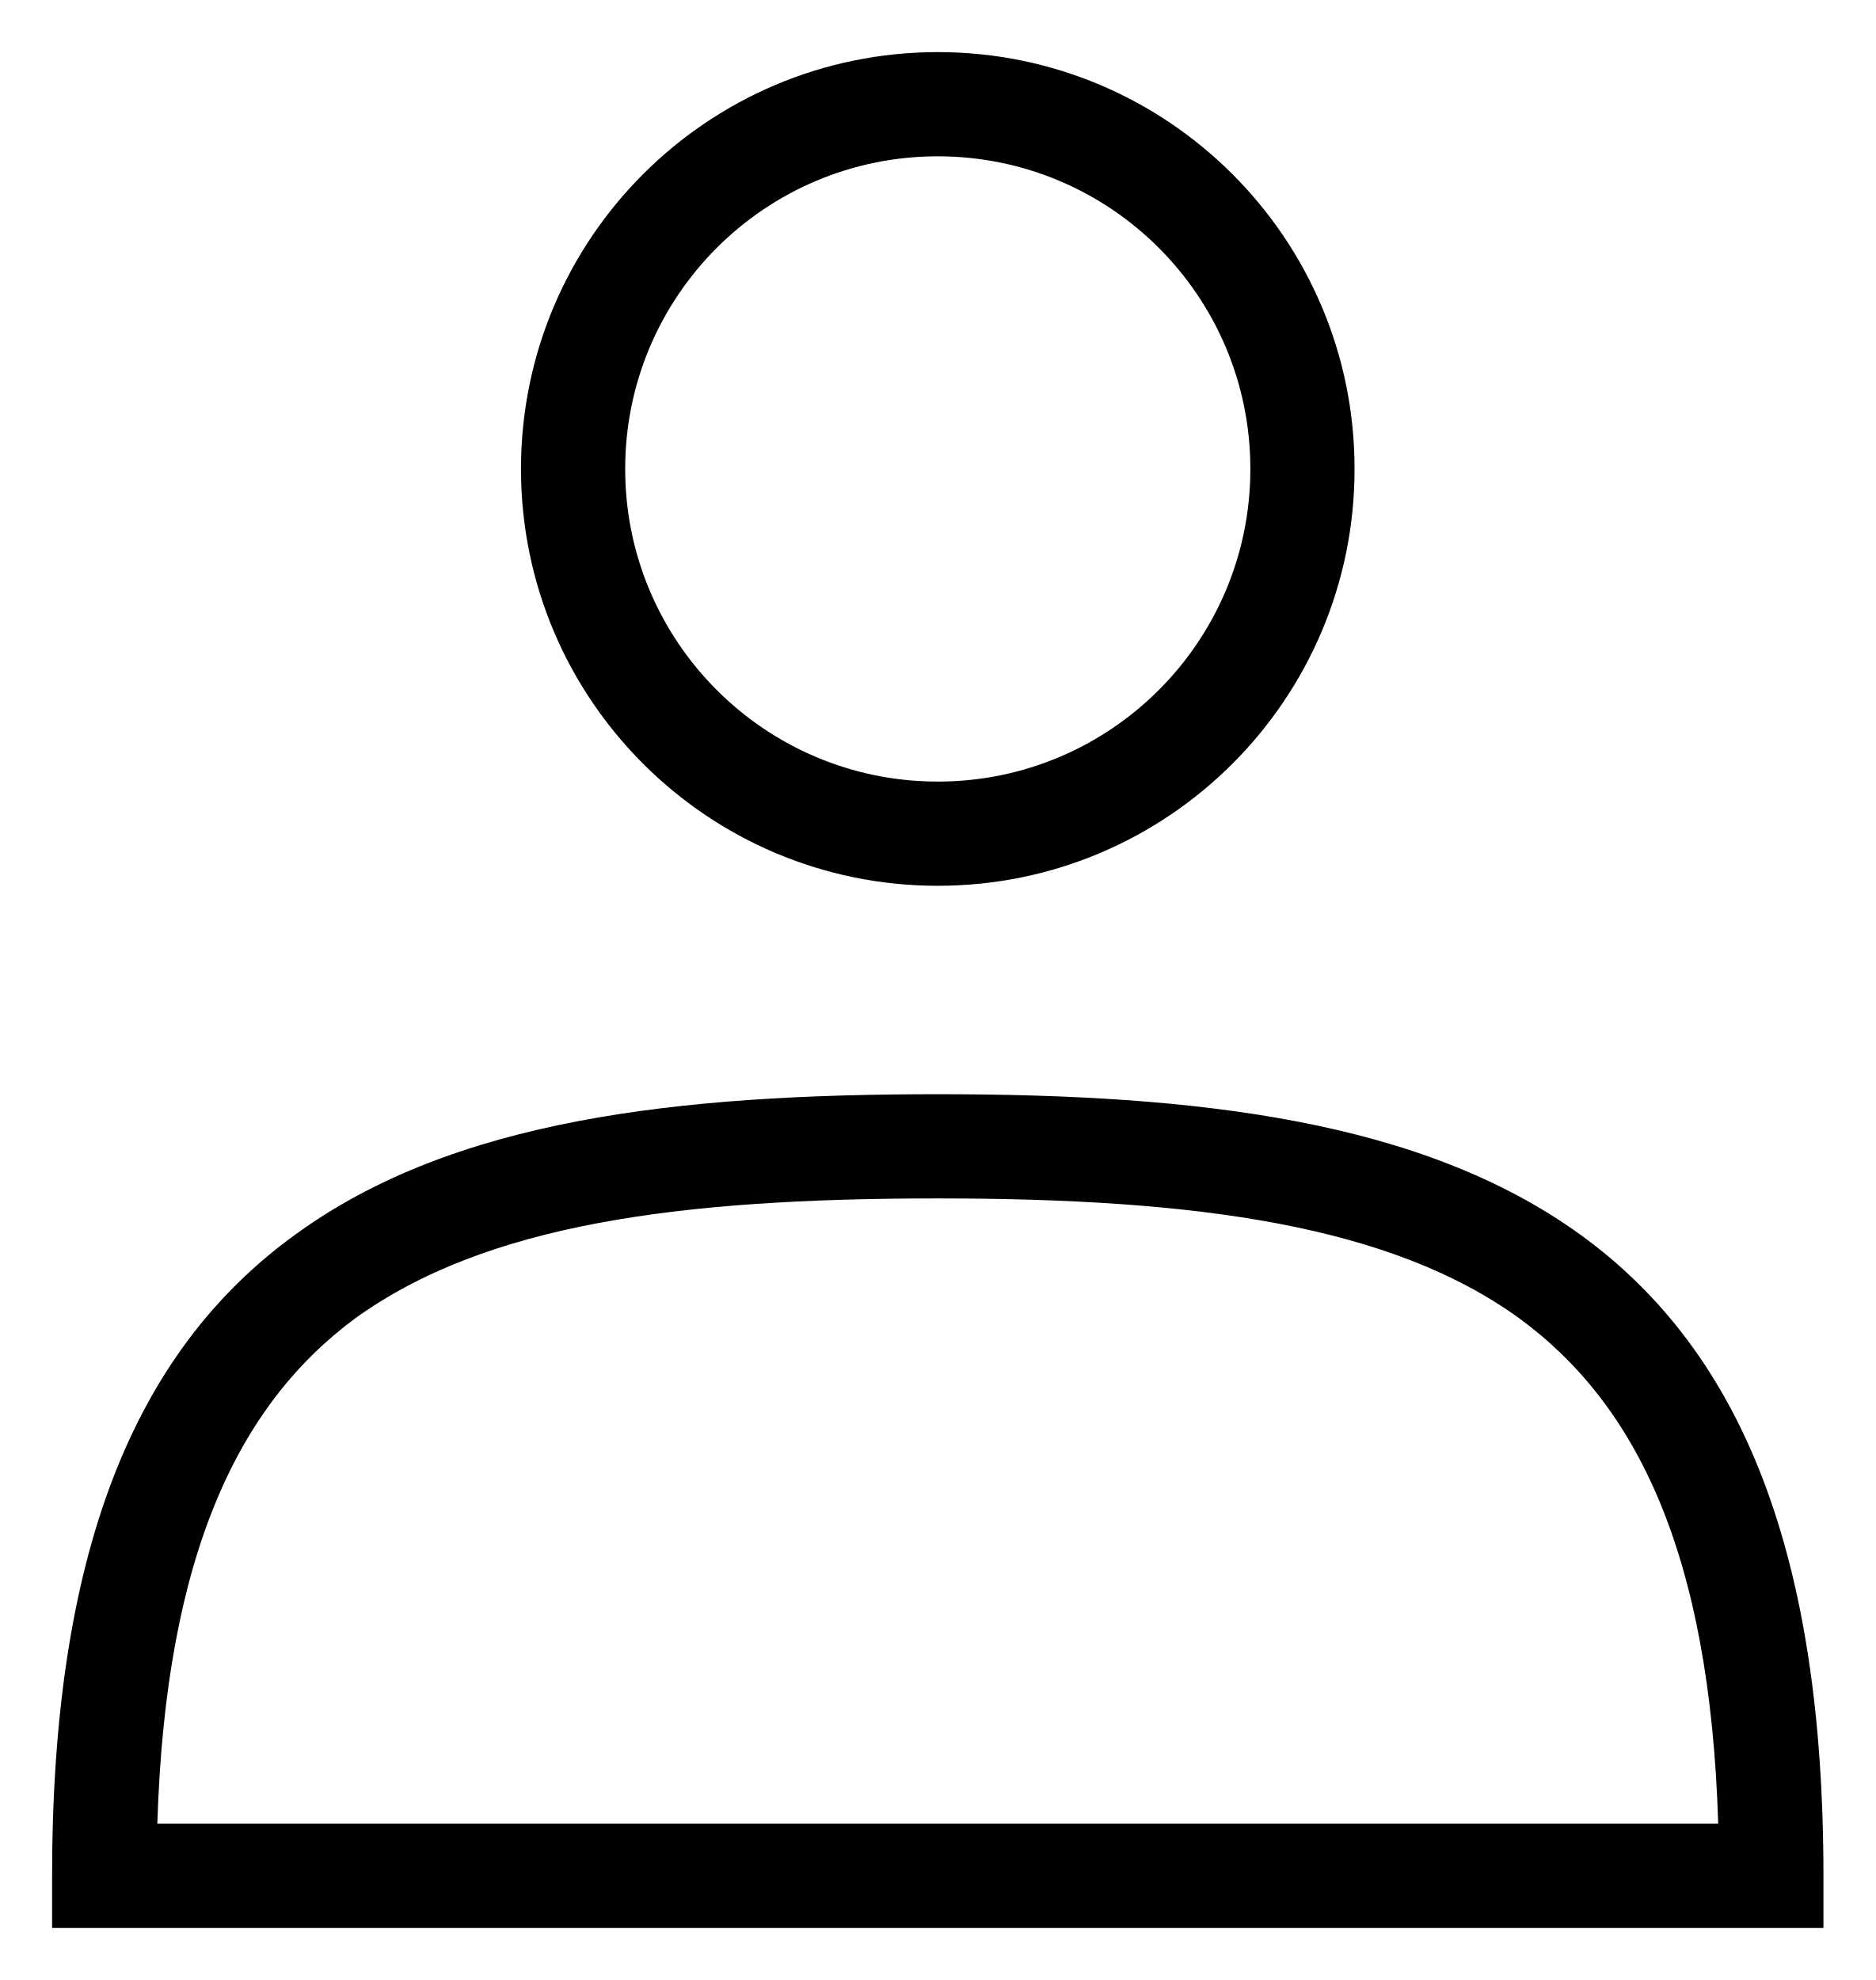
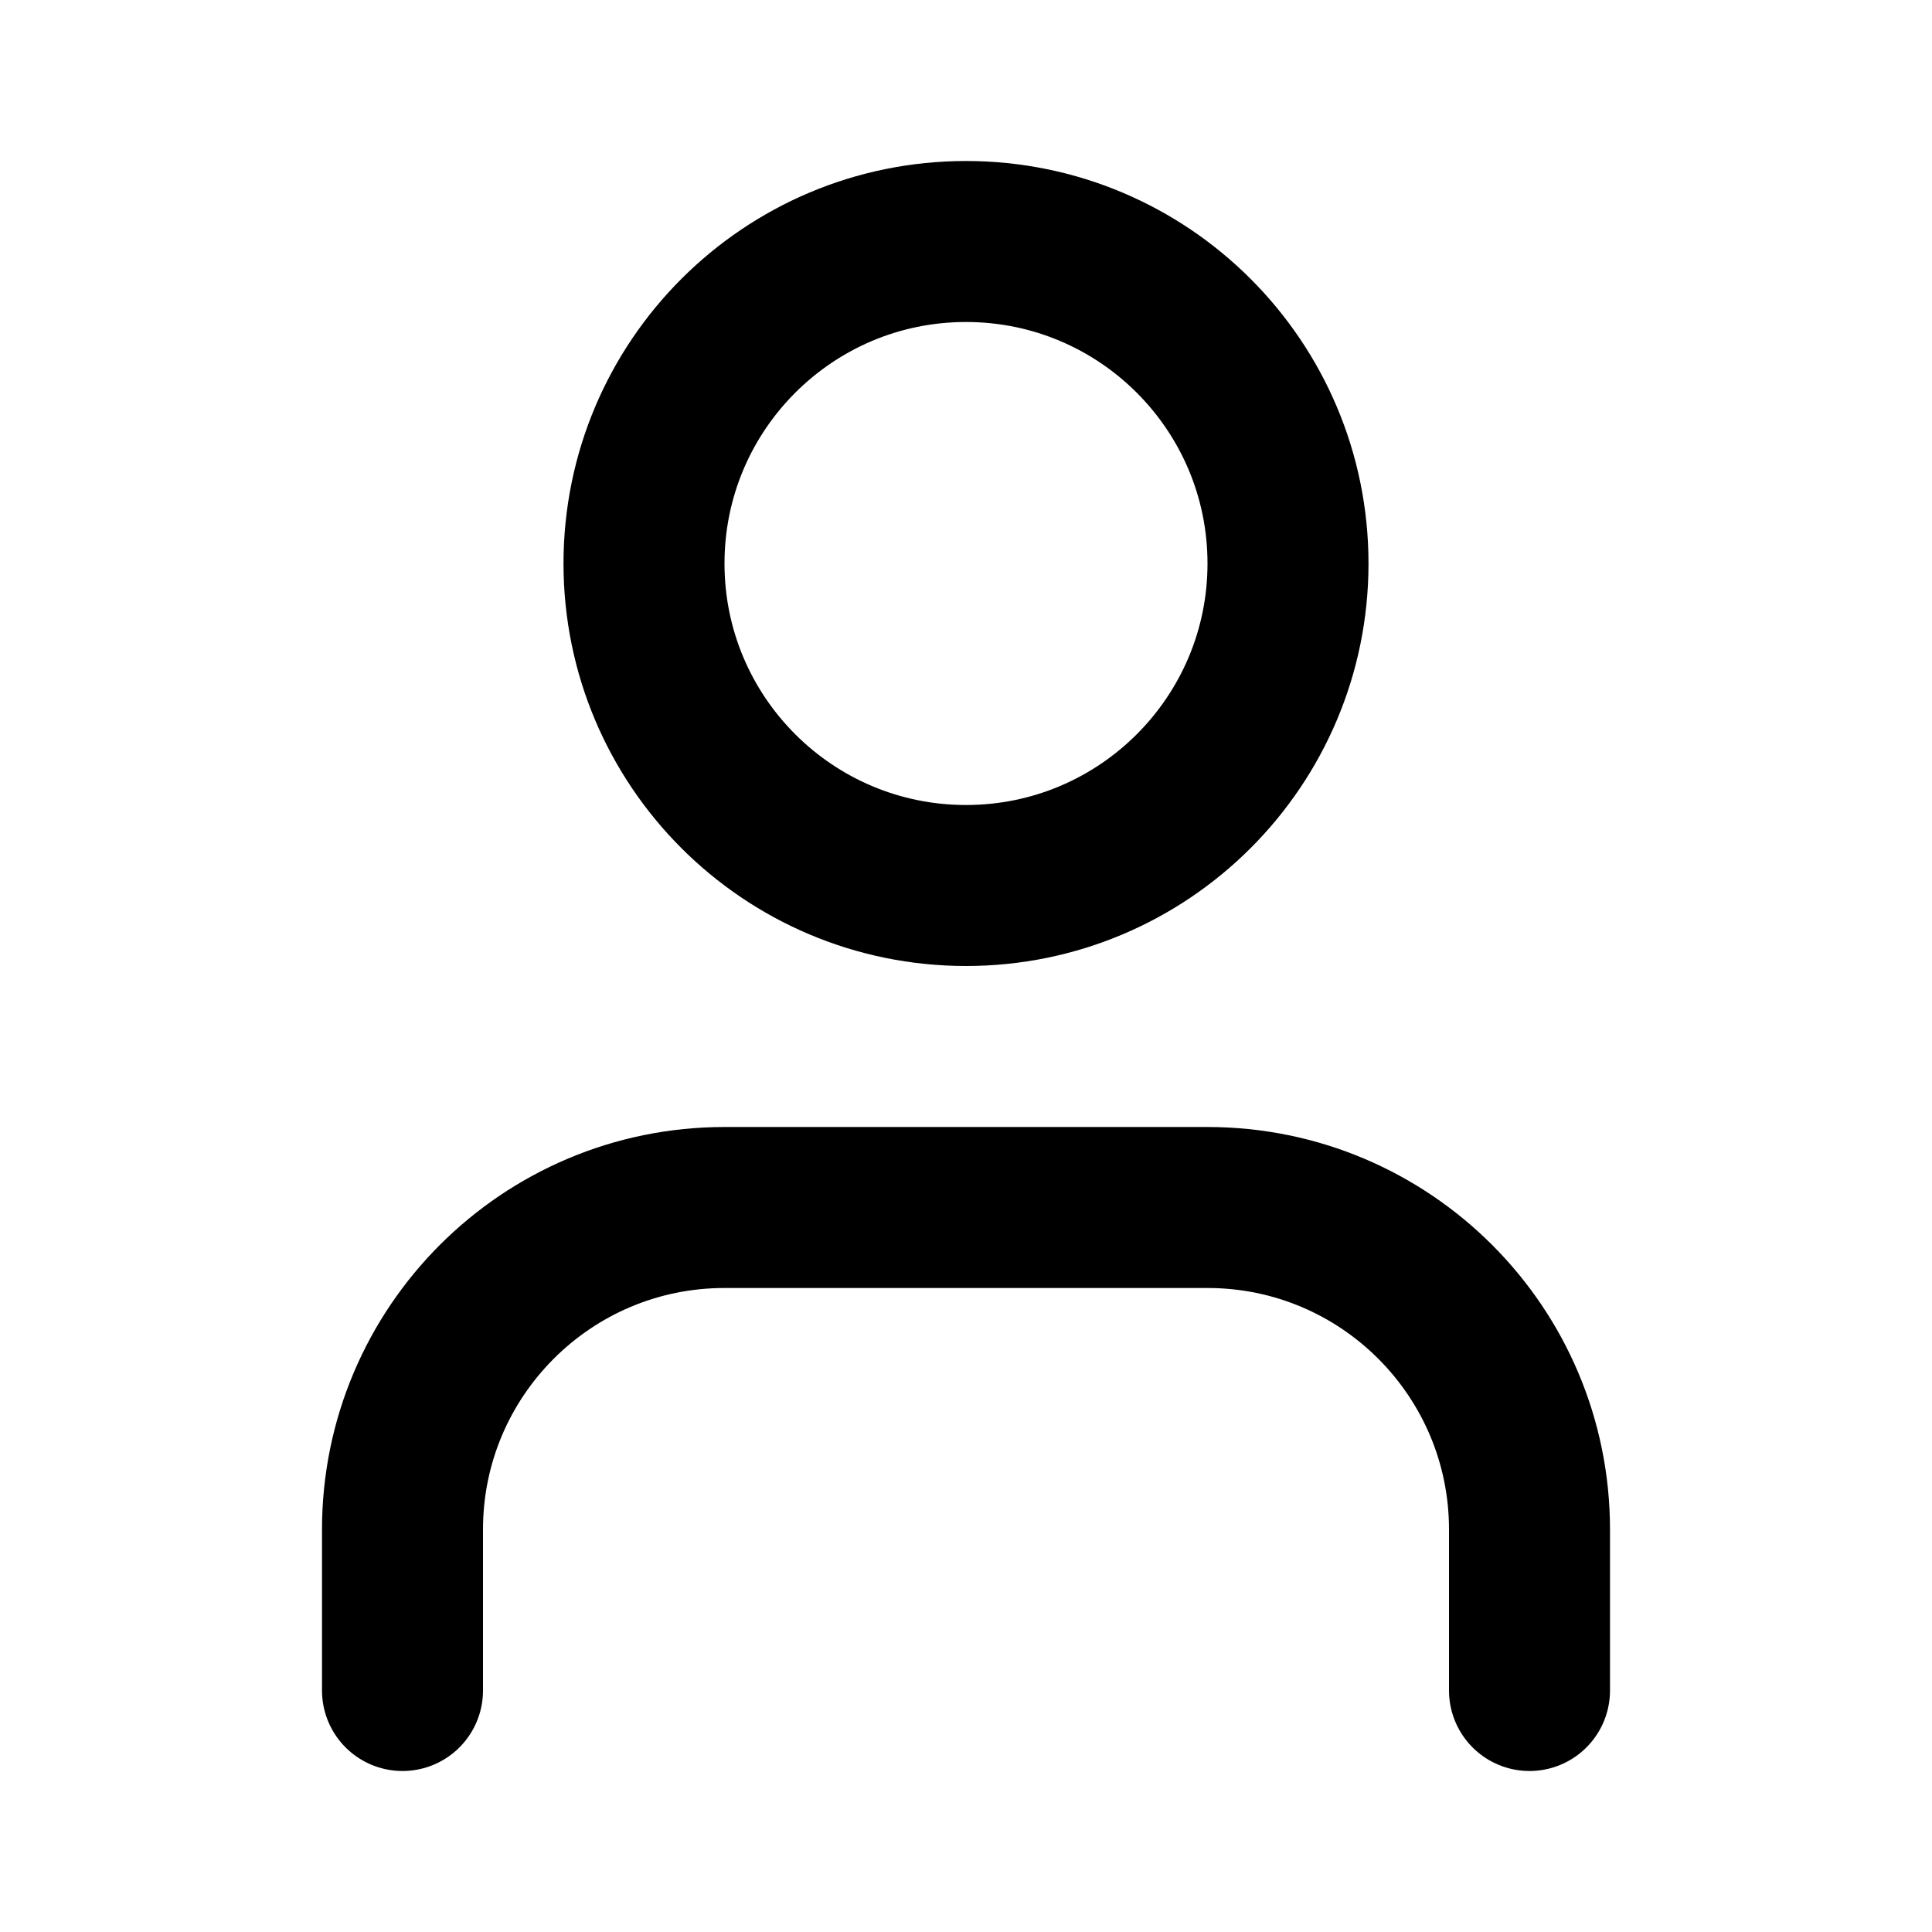
- <svg xmlns="http://www.w3.org/2000/svg" fill="none" class="icon icon-account" viewBox="0 0 18 19">
-   <path fill="currentColor" fill-rule="evenodd" d="M6 4.5a3 3 0 1 1 6 0 3 3 0 0 1-6 0m3-4a4 4 0 1 0 0 8 4 4 0 0 0 0-8m5.58 12.15c1.12.82 1.83 2.24 1.91 4.85H1.51c.08-2.6.79-4.03 1.9-4.85C4.66 11.75 6.5 11.5 9 11.5s4.35.26 5.58 1.15M9 10.5c-2.5 0-4.65.24-6.17 1.35C1.27 12.98.5 14.93.5 18v.5h17V18c0-3.07-.77-5.02-2.33-6.15-1.52-1.1-3.67-1.35-6.17-1.35" clip-rule="evenodd" />
+ <svg xmlns="http://www.w3.org/2000/svg" fill="none" class="icon icon-account" viewBox="0 0 24 24" stroke="currentColor" stroke-width="2" stroke-linecap="round" stroke-linejoin="round" aria-hidden="true" focusable="false">
+   <path d="M19 21v-2a4 4 0 0 0-4-4H9a4 4 0 0 0-4 4v2" />
+   <circle cx="12" cy="7" r="4" />
</svg>
